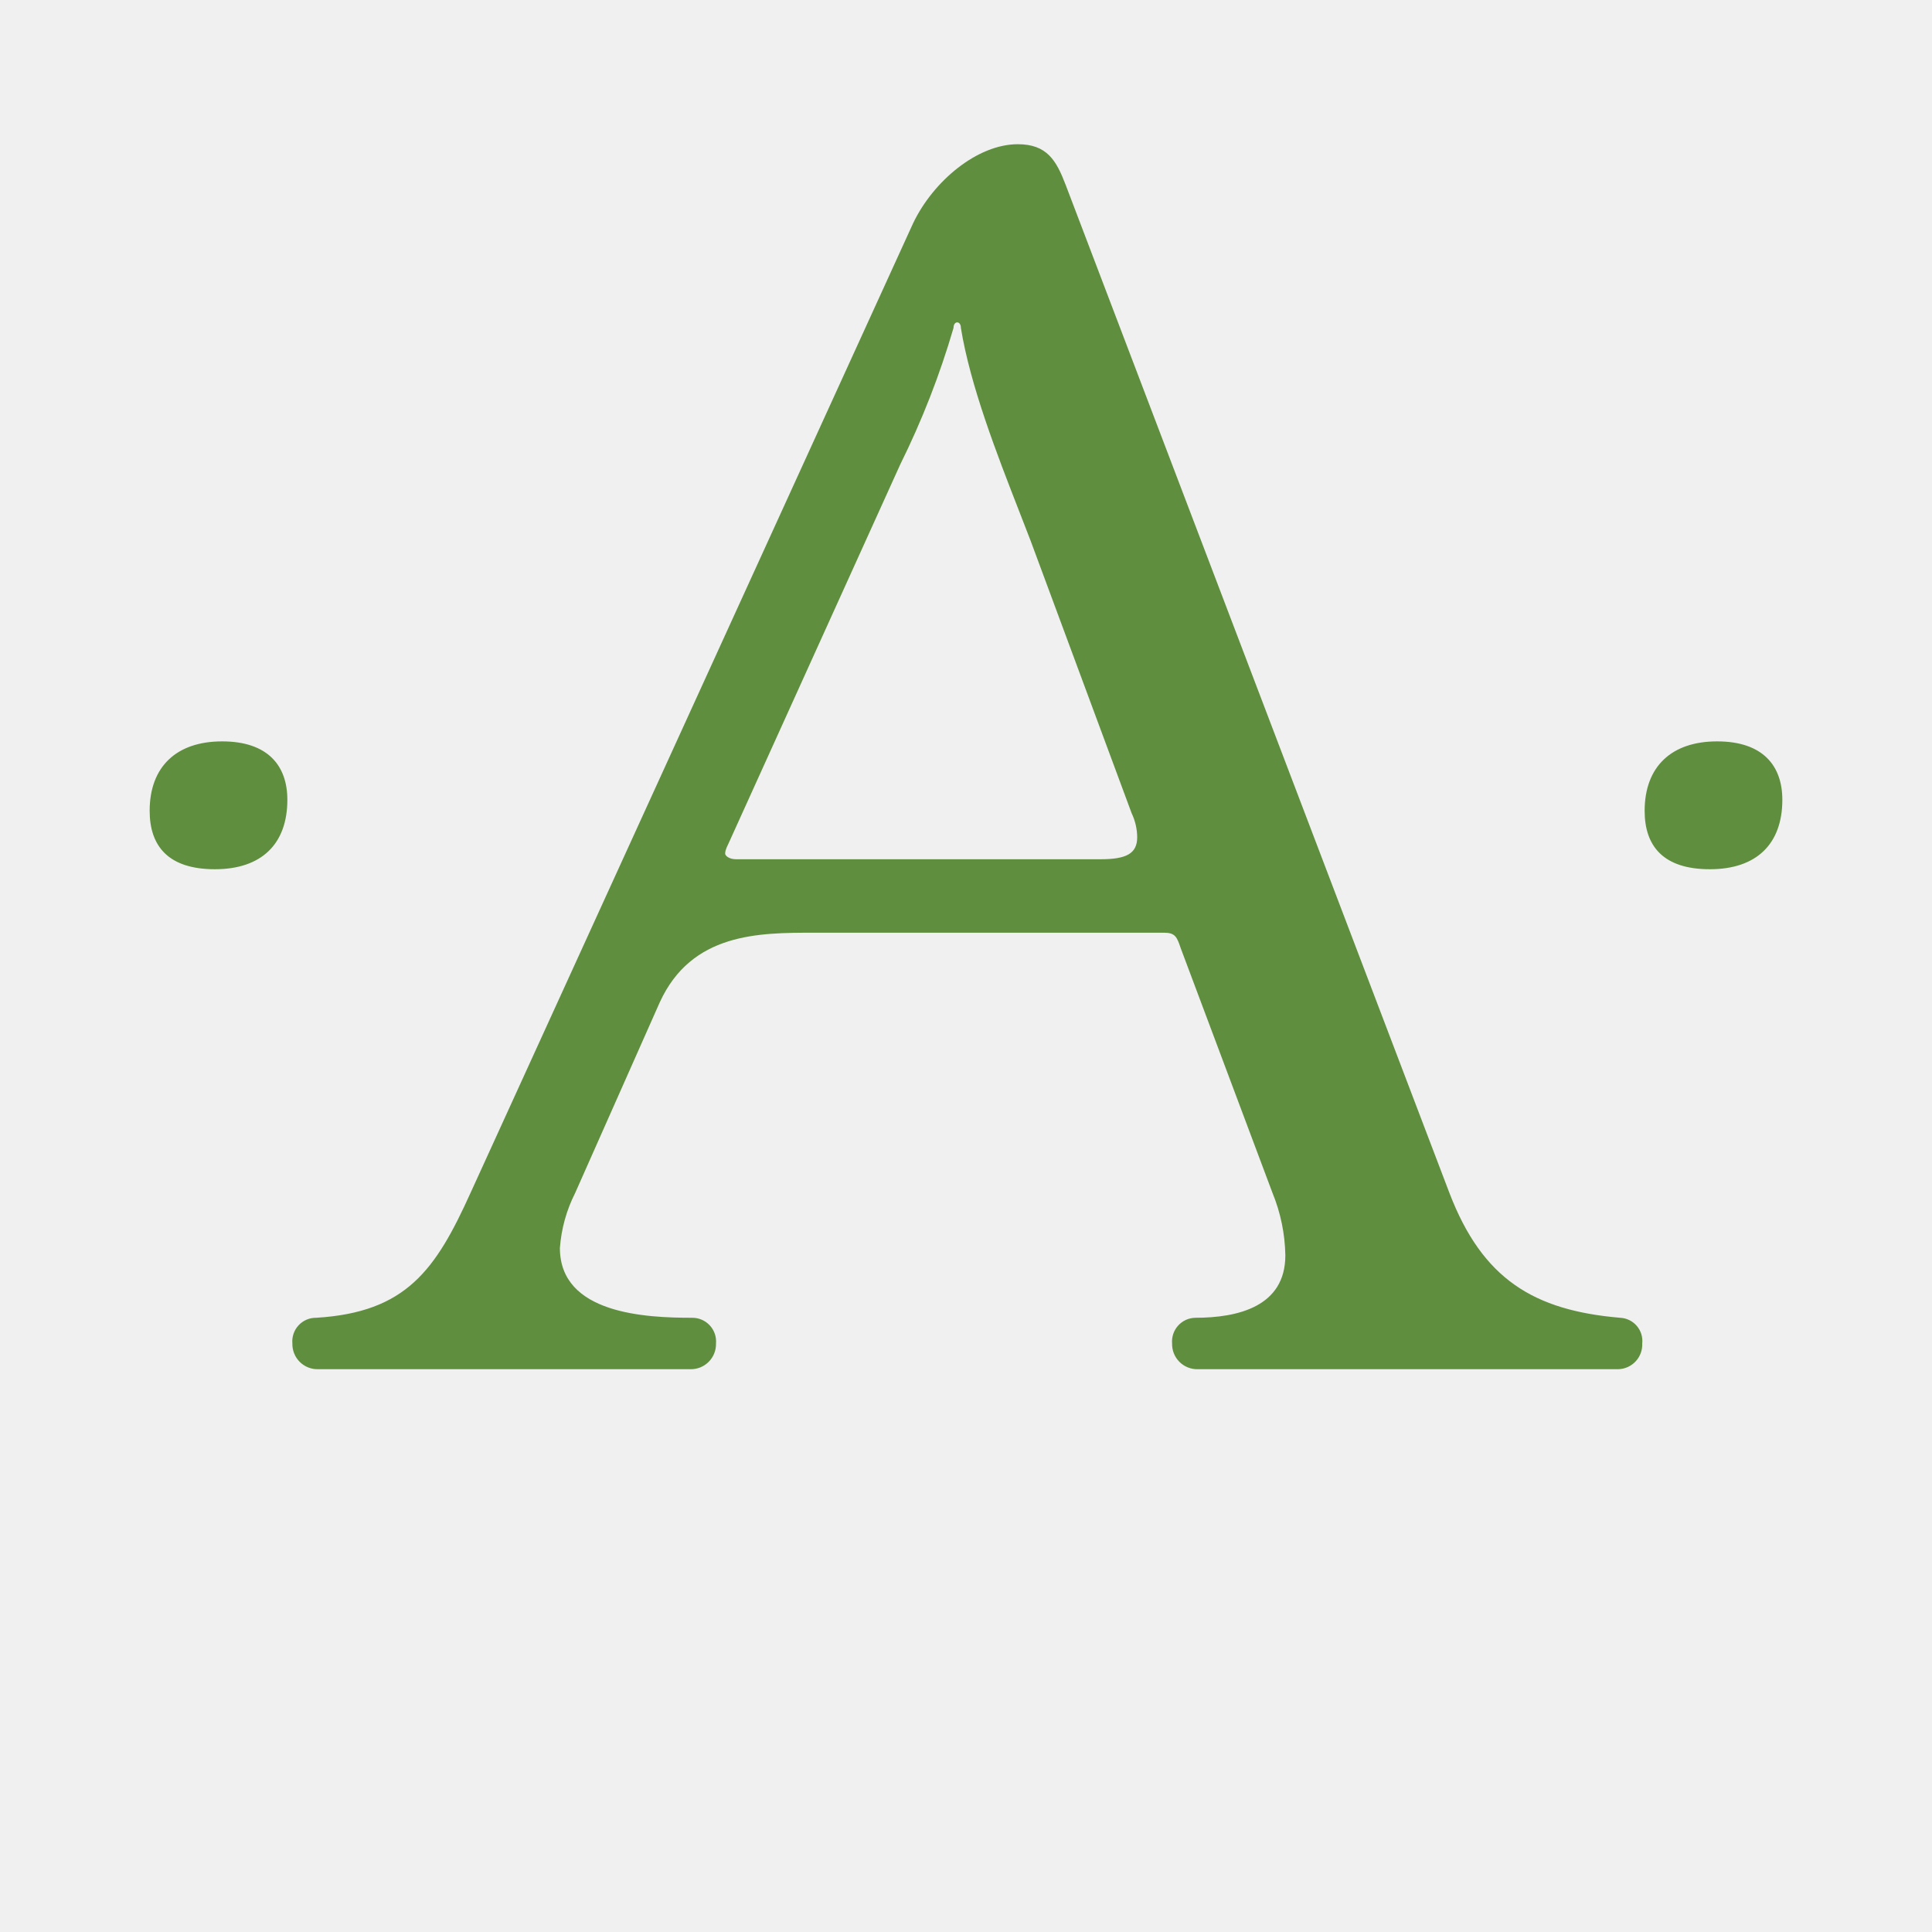
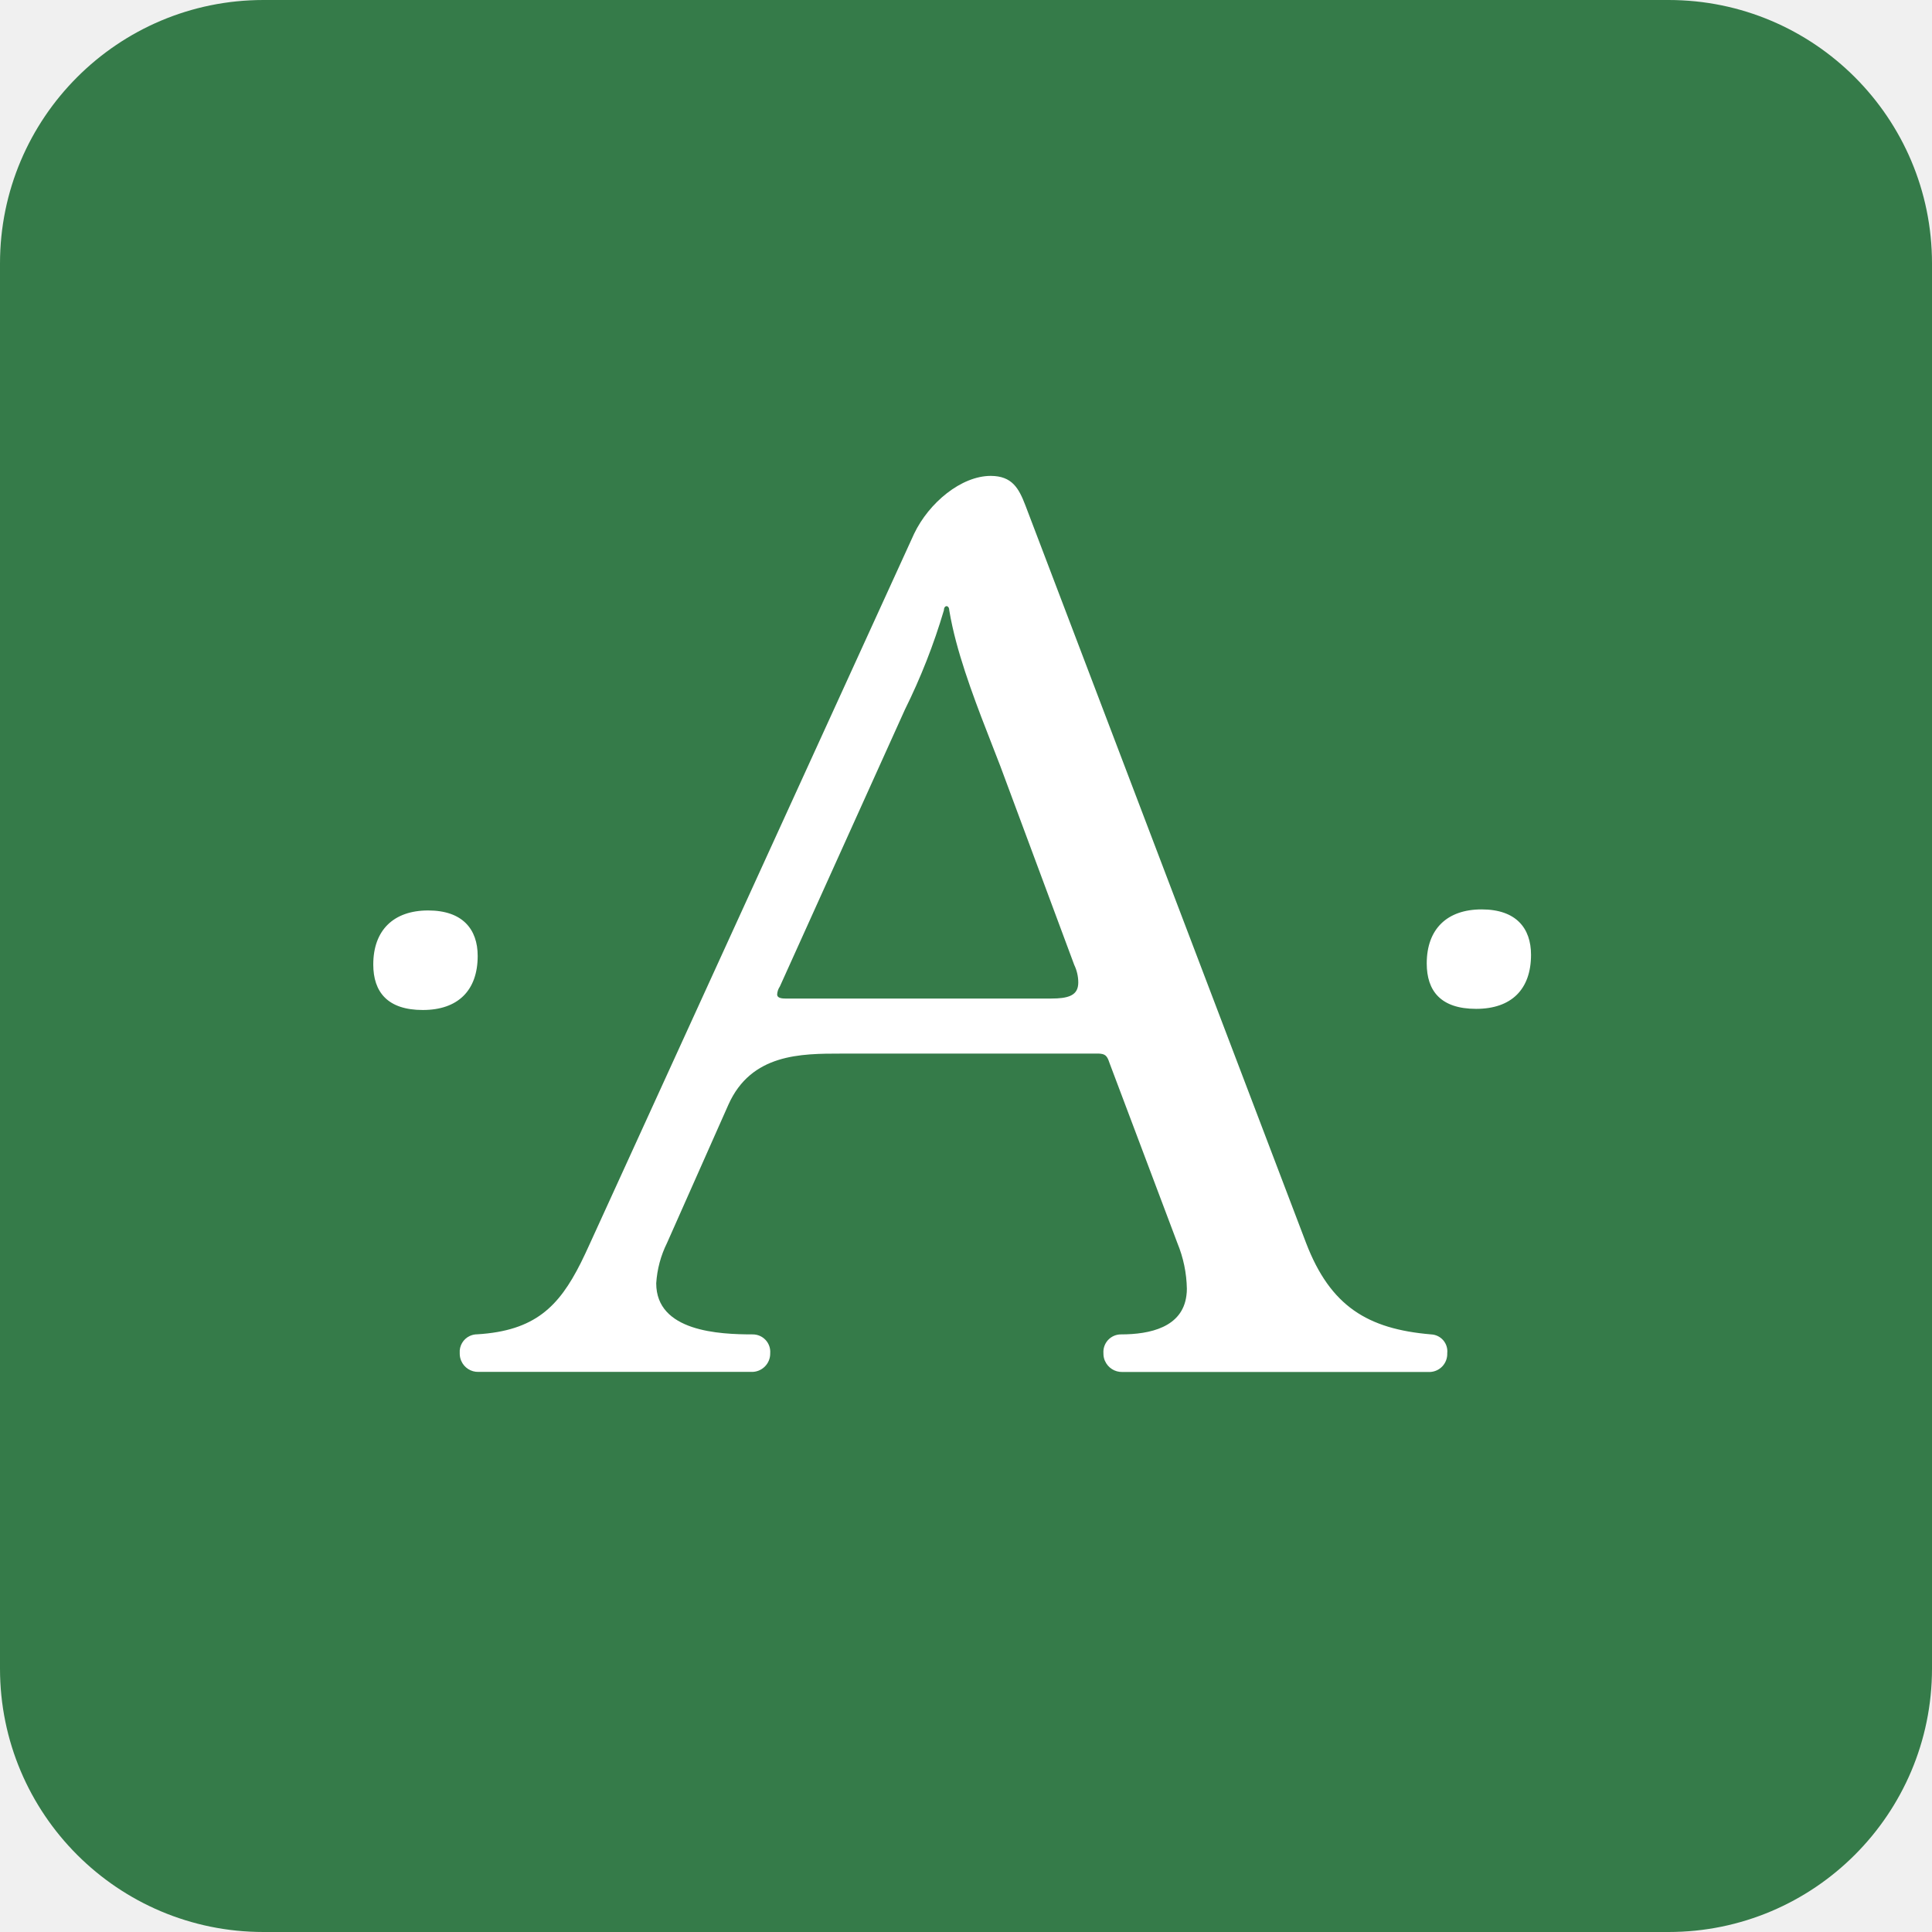
- <svg xmlns="http://www.w3.org/2000/svg" width="40" height="40" viewBox="50 50 500 500" fill="none">
-   <path fill-rule="evenodd" clip-rule="evenodd" d="M325.767 97.78L425.105 358.719C433.66 381.058 446.969 389.138 469.308 391.039C470.128 391.078 470.931 391.284 471.668 391.644C472.406 392.005 473.062 392.512 473.596 393.135C474.13 393.758 474.531 394.484 474.775 395.268C475.018 396.052 475.098 396.877 475.011 397.694C475.048 398.538 474.917 399.381 474.626 400.174C474.334 400.967 473.888 401.694 473.313 402.313C472.739 402.932 472.046 403.431 471.277 403.78C470.508 404.129 469.677 404.322 468.832 404.348H359.989C359.109 404.37 358.234 404.212 357.417 403.886C356.6 403.559 355.857 403.069 355.235 402.447C354.613 401.825 354.124 401.083 353.797 400.266C353.47 399.448 353.313 398.573 353.335 397.694C353.264 396.855 353.366 396.011 353.636 395.214C353.905 394.416 354.335 393.683 354.9 393.059C355.464 392.435 356.151 391.934 356.918 391.586C357.684 391.239 358.514 391.053 359.355 391.039C370.287 391.039 382.645 388.188 382.645 374.879C382.551 369.332 381.423 363.852 379.318 358.719L355.553 295.346C354.602 292.494 354.127 291.385 351.275 291.385H260.651C246.392 291.385 228.965 291.385 220.726 309.446L198.862 358.719C196.611 363.163 195.265 368.01 194.902 372.978C194.902 390.089 217.241 391.039 229.123 391.039C229.978 391.031 230.825 391.201 231.61 391.539C232.395 391.876 233.101 392.374 233.683 393.001C234.265 393.627 234.709 394.368 234.988 395.176C235.267 395.984 235.374 396.842 235.302 397.694C235.324 398.573 235.166 399.448 234.84 400.266C234.513 401.083 234.024 401.825 233.401 402.447C232.779 403.069 232.037 403.559 231.22 403.886C230.403 404.212 229.528 404.37 228.648 404.348H132.32C131.441 404.37 130.566 404.212 129.749 403.886C128.931 403.559 128.189 403.069 127.567 402.447C126.945 401.825 126.455 401.083 126.129 400.266C125.802 399.448 125.645 398.573 125.666 397.694C125.588 396.841 125.691 395.981 125.967 395.17C126.244 394.359 126.688 393.615 127.271 392.988C127.854 392.36 128.562 391.862 129.35 391.526C130.139 391.191 130.989 391.025 131.845 391.039C155.135 389.614 162.74 378.682 171.77 358.719L286.317 107.761C291.546 96.829 302.953 87.323 313.409 87.323C321.014 87.323 323.391 91.601 325.767 97.78ZM238.629 268.095C237.678 269.997 237.678 270.472 237.678 270.947C237.678 271.422 238.629 272.373 240.53 272.373H334.798C341.452 272.373 344.304 270.947 344.304 266.669C344.285 264.53 343.799 262.421 342.878 260.491L316.737 189.988C315.824 187.601 314.849 185.1 313.841 182.515C308.025 167.593 301.106 149.842 298.675 134.853C298.675 133.903 298.2 133.427 297.725 133.427C297.249 133.427 296.774 133.903 296.774 134.853C293.227 147.012 288.615 158.835 282.99 170.184L238.629 268.095ZM511.267 256.979C511.267 268.444 504.569 274.958 492.512 274.958C480.455 274.958 475.632 268.965 475.632 259.846C475.632 248.381 482.598 241.867 494.387 241.867C506.177 241.867 511.267 248.121 511.267 256.979ZM105.612 274.958C117.67 274.958 124.368 268.444 124.368 256.979C124.368 248.121 119.277 241.867 107.488 241.867C95.699 241.867 88.732 248.381 88.732 259.846C88.732 268.965 93.555 274.958 105.612 274.958Z" fill="#5F8F3E" />
+ <svg xmlns="http://www.w3.org/2000/svg" width="40" height="40" viewBox="0 0 44 44" fill="none" aria-hidden="true">
+   <rect width="44" height="44" fill="#357B49" rx="6" />
+   <path fill="#fff" fill-rule="evenodd" d="m29.746 28.31-6.392-16.797c-.152-.397-.305-.672-.789-.675-.673 0-1.408.611-1.746 1.316l-7.378 16.154c-.072.16-.143.311-.214.454-.5.995-1.045 1.546-2.357 1.626a.399.399 0 0 0-.16.033l-.01.004a.399.399 0 0 0-.23.392v.01c0 .054.01.106.03.155l.004.01a.416.416 0 0 0 .394.252h6.212a.417.417 0 0 0 .307-.12.416.416 0 0 0 .124-.305.398.398 0 0 0-.105-.302.399.399 0 0 0-.294-.127c-.757 0-2.197-.062-2.197-1.164.02-.318.103-.63.245-.916l1.399-3.152c.52-1.163 1.654-1.163 2.572-1.163h5.843c.023 0 .044 0 .062.003.13.014.16.081.214.242l1.534 4.07a2.857 2.857 0 0 1 .216 1.04c0 .054-.003.104-.01.153-.09.726-.831.887-1.49.887a.4.4 0 0 0-.294.127l-.007.008-.007.008a.401.401 0 0 0-.092.286v.01c0 .054.01.106.03.155l.005.01a.42.42 0 0 0 .395.252h7.011a.413.413 0 0 0 .279-.13.412.412 0 0 0 .11-.297.387.387 0 0 0-.09-.294.388.388 0 0 0-.277-.135c-1.448-.122-2.295-.643-2.847-2.08Zm-11.985-5.844 2.847-6.304c.361-.728.659-1.486.889-2.265 0-.06.03-.092.06-.092s.061.032.061.091c.02.122.045.247.073.374.197.888.584 1.878.914 2.723l.176.453 1.684 4.529a.927.927 0 0 1 .092.4.473.473 0 0 1-.009.094c-.041.202-.228.272-.602.272h-6.063c-.122 0-.184-.03-.184-.092a.36.36 0 0 1 .062-.183Zm17.107-.721c0 .786-.446 1.231-1.25 1.231-.806 0-1.125-.409-1.125-1.034 0-.786.465-1.231 1.25-1.231.785 0 1.125.427 1.125 1.034ZM9.629 23.002c.803 0 1.25-.447 1.25-1.231 0-.607-.343-1.036-1.128-1.036-.785 0-1.25.447-1.25 1.231 0 .625.325 1.036 1.128 1.036Z" clip-rule="evenodd" />
</svg>
